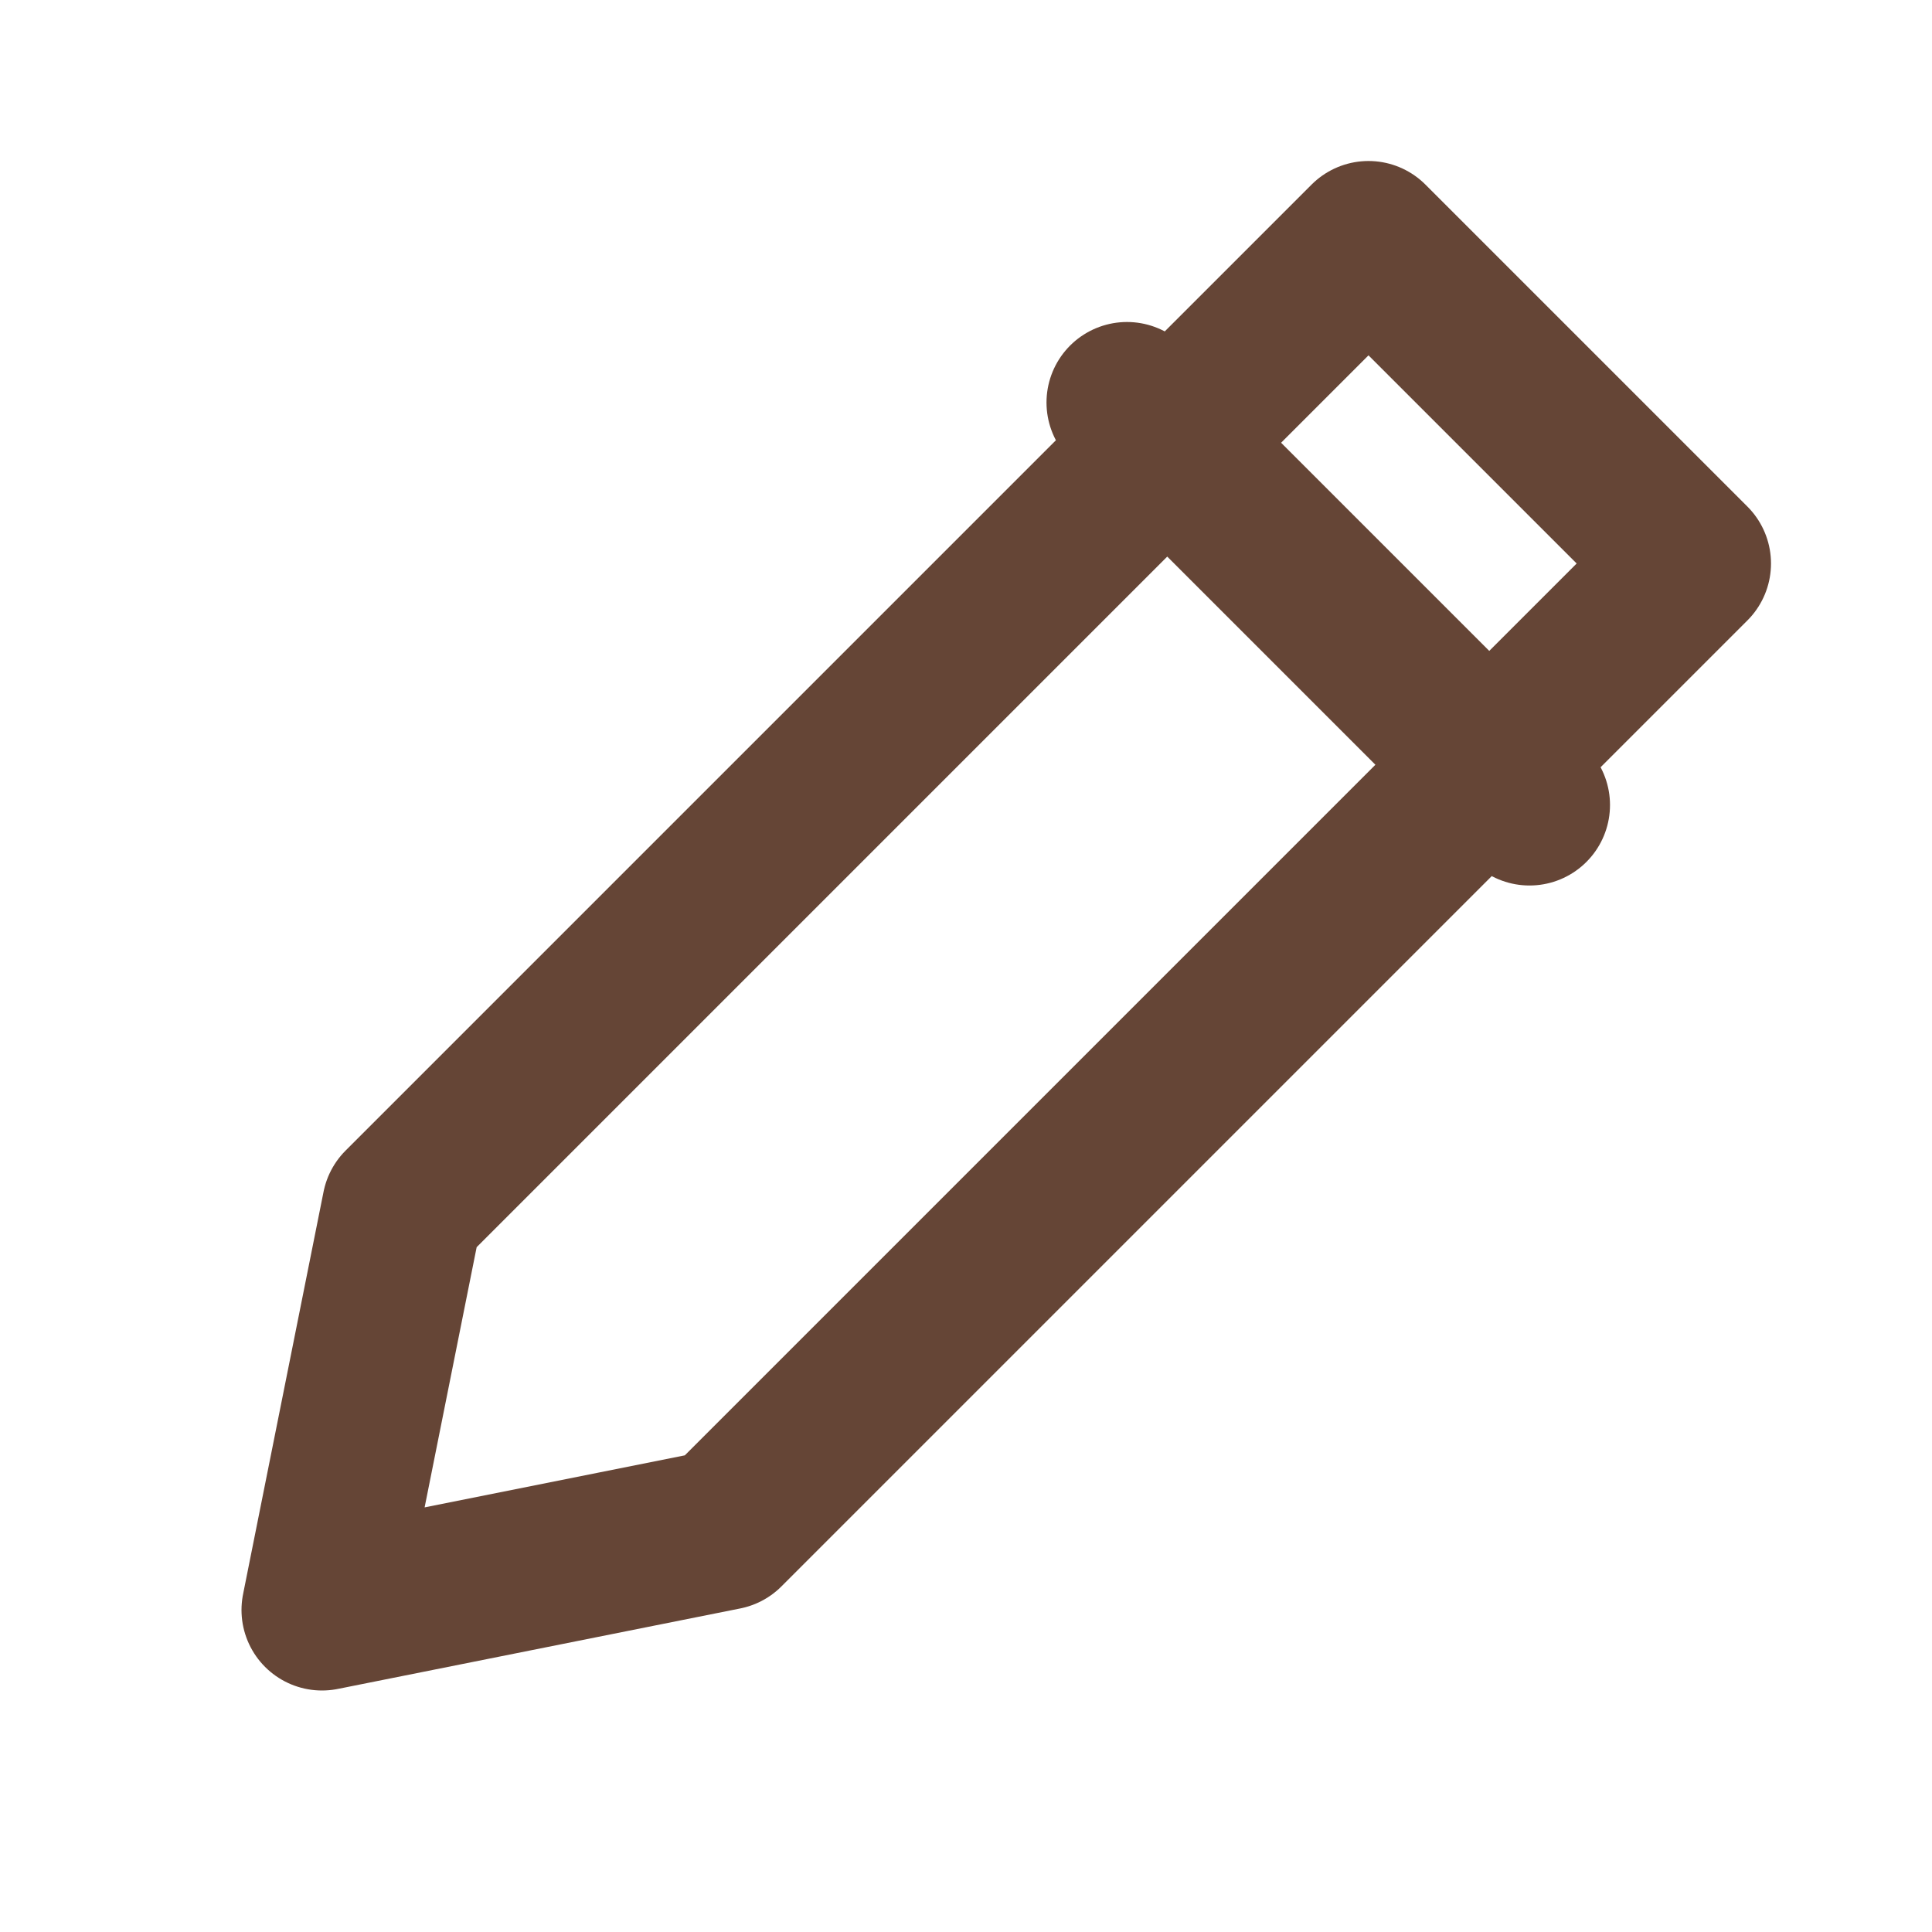
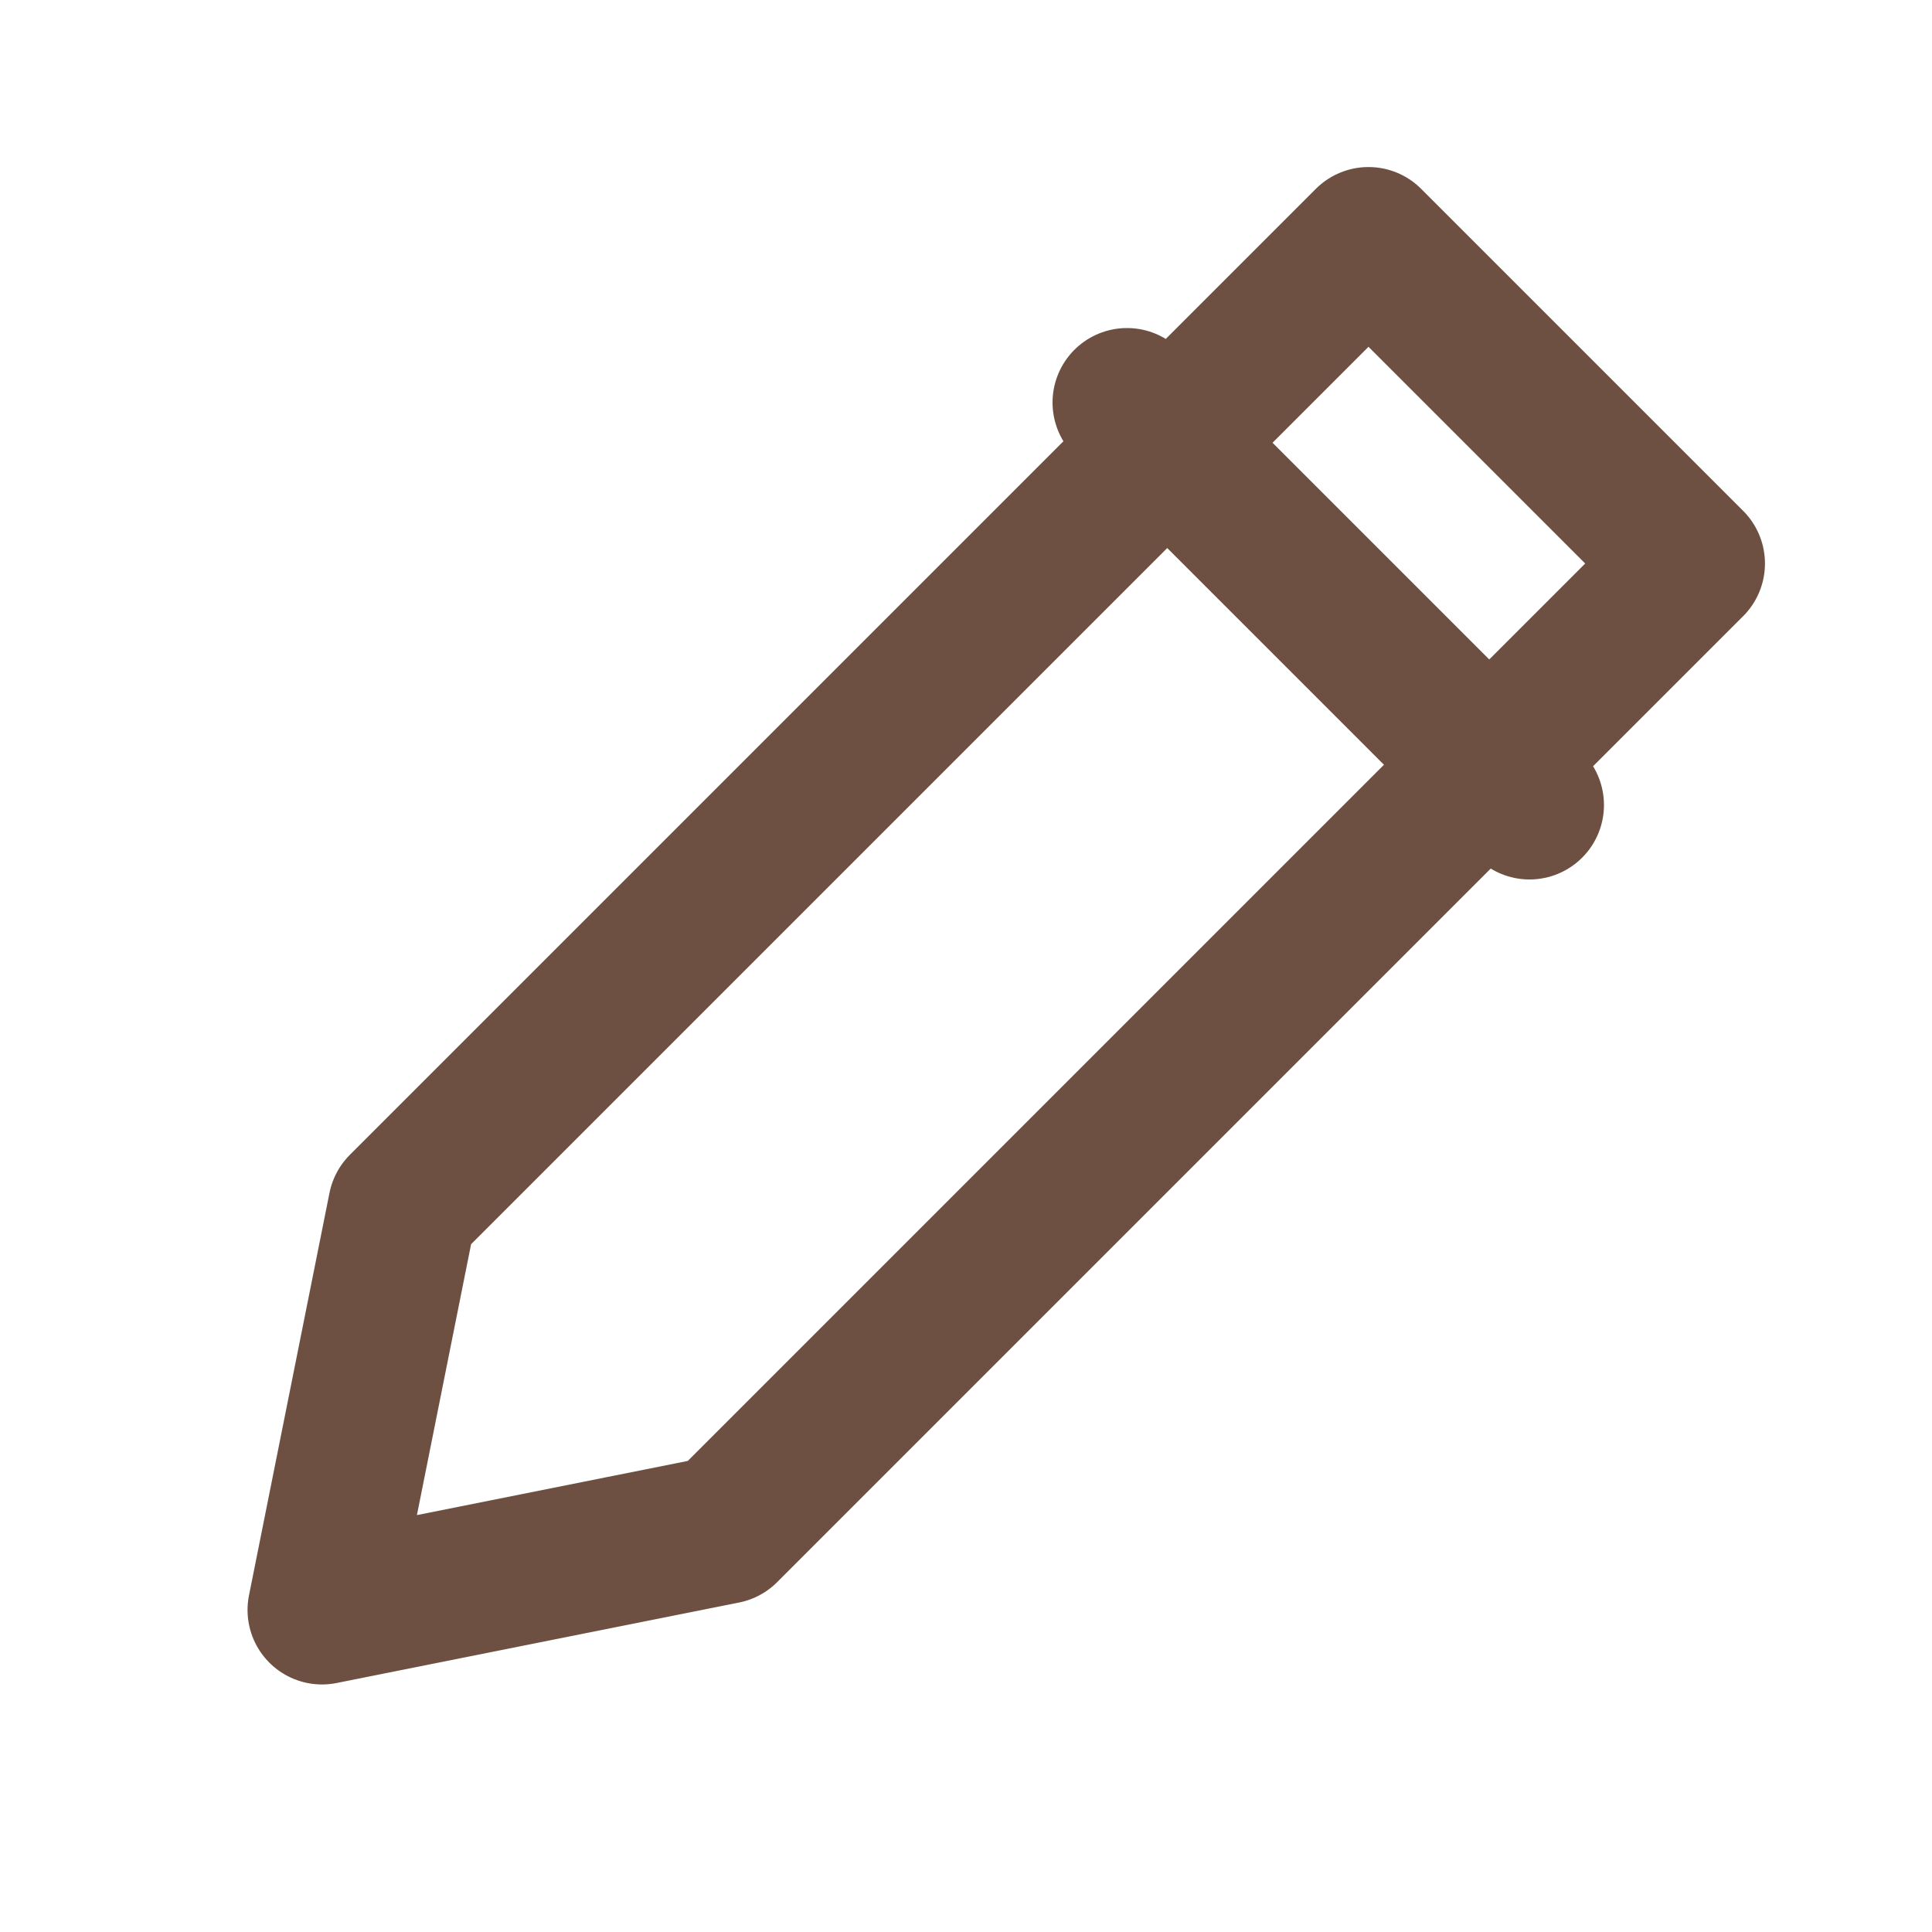
<svg xmlns="http://www.w3.org/2000/svg" width="24" height="24" viewBox="0 0 24 24" role="img" aria-labelledby="title">
-   <path d="M14 5 19 10 M4 20l5-1L21 7 17 3 5 15Z" fill="none" stroke="#654536" stroke-width="2" stroke-linecap="round" stroke-linejoin="round" />
+   <defs />
+   <g opacity=".94">
+     <path d="M14 5 19 10 M4 20l5-1L21 7 17 3 5 15Z" fill="none" stroke="#654536" stroke-width="1.85" stroke-linecap="round" stroke-linejoin="round" />
+   </g>
</svg>
